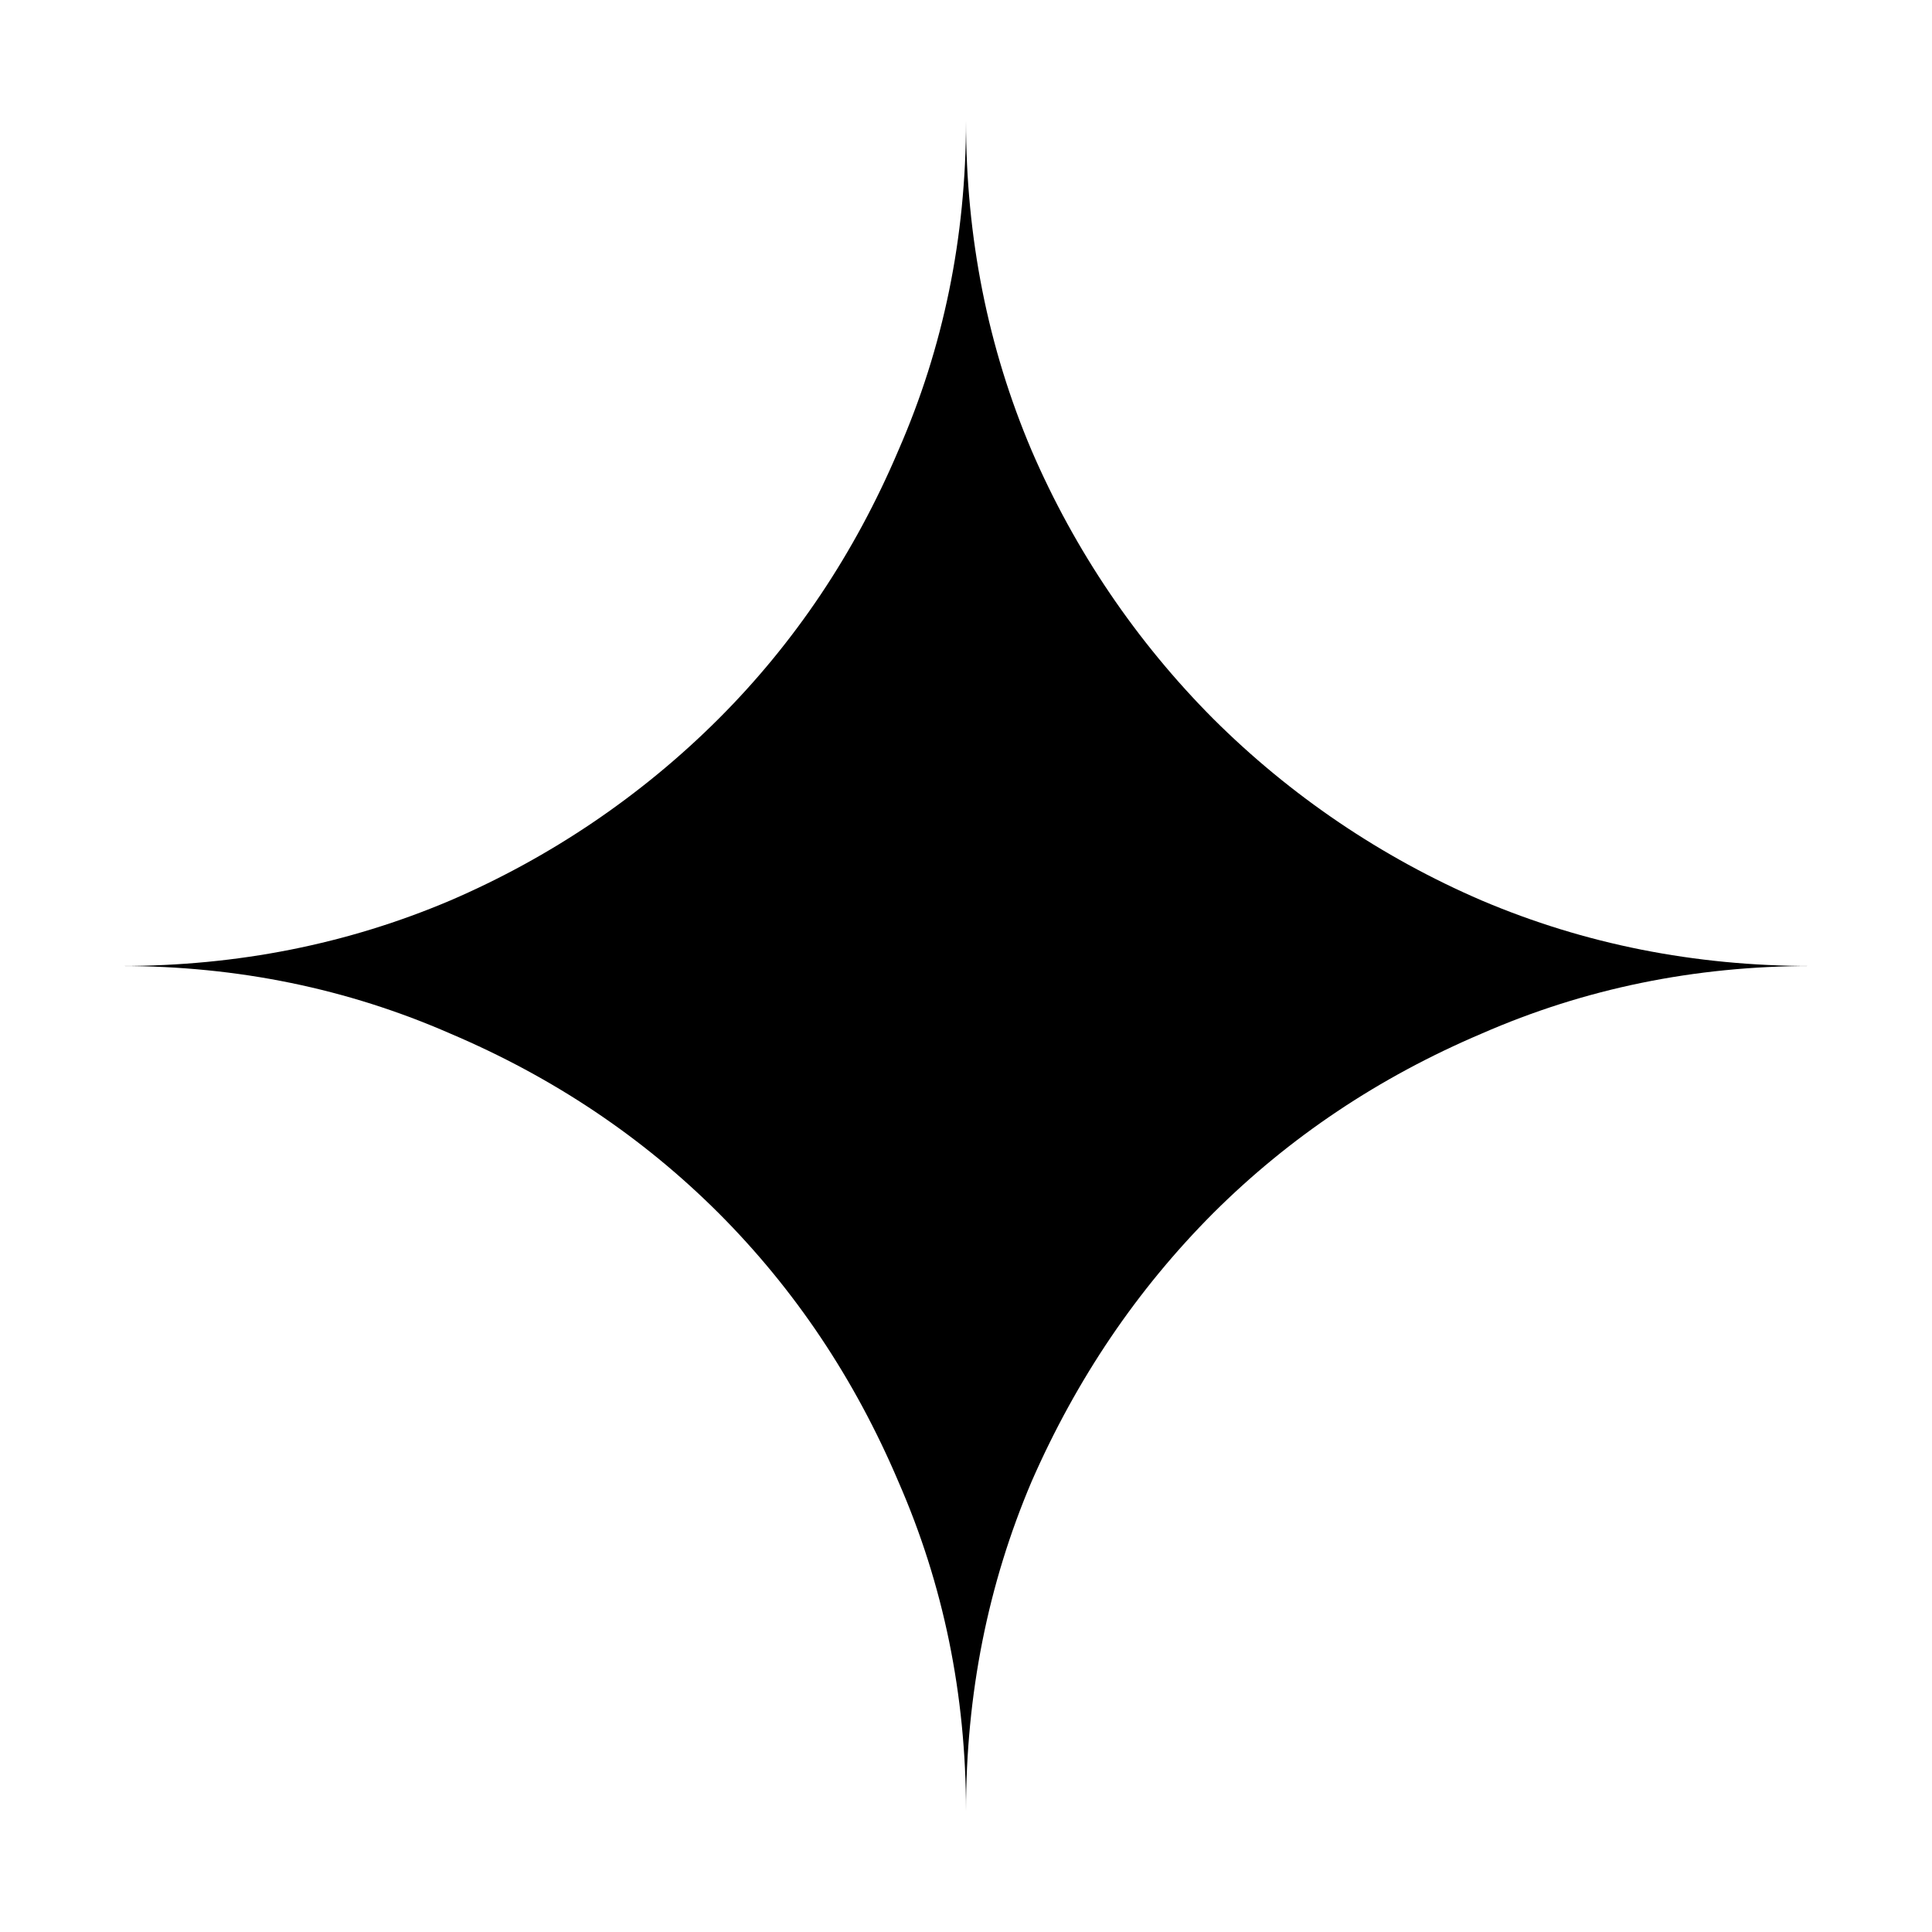
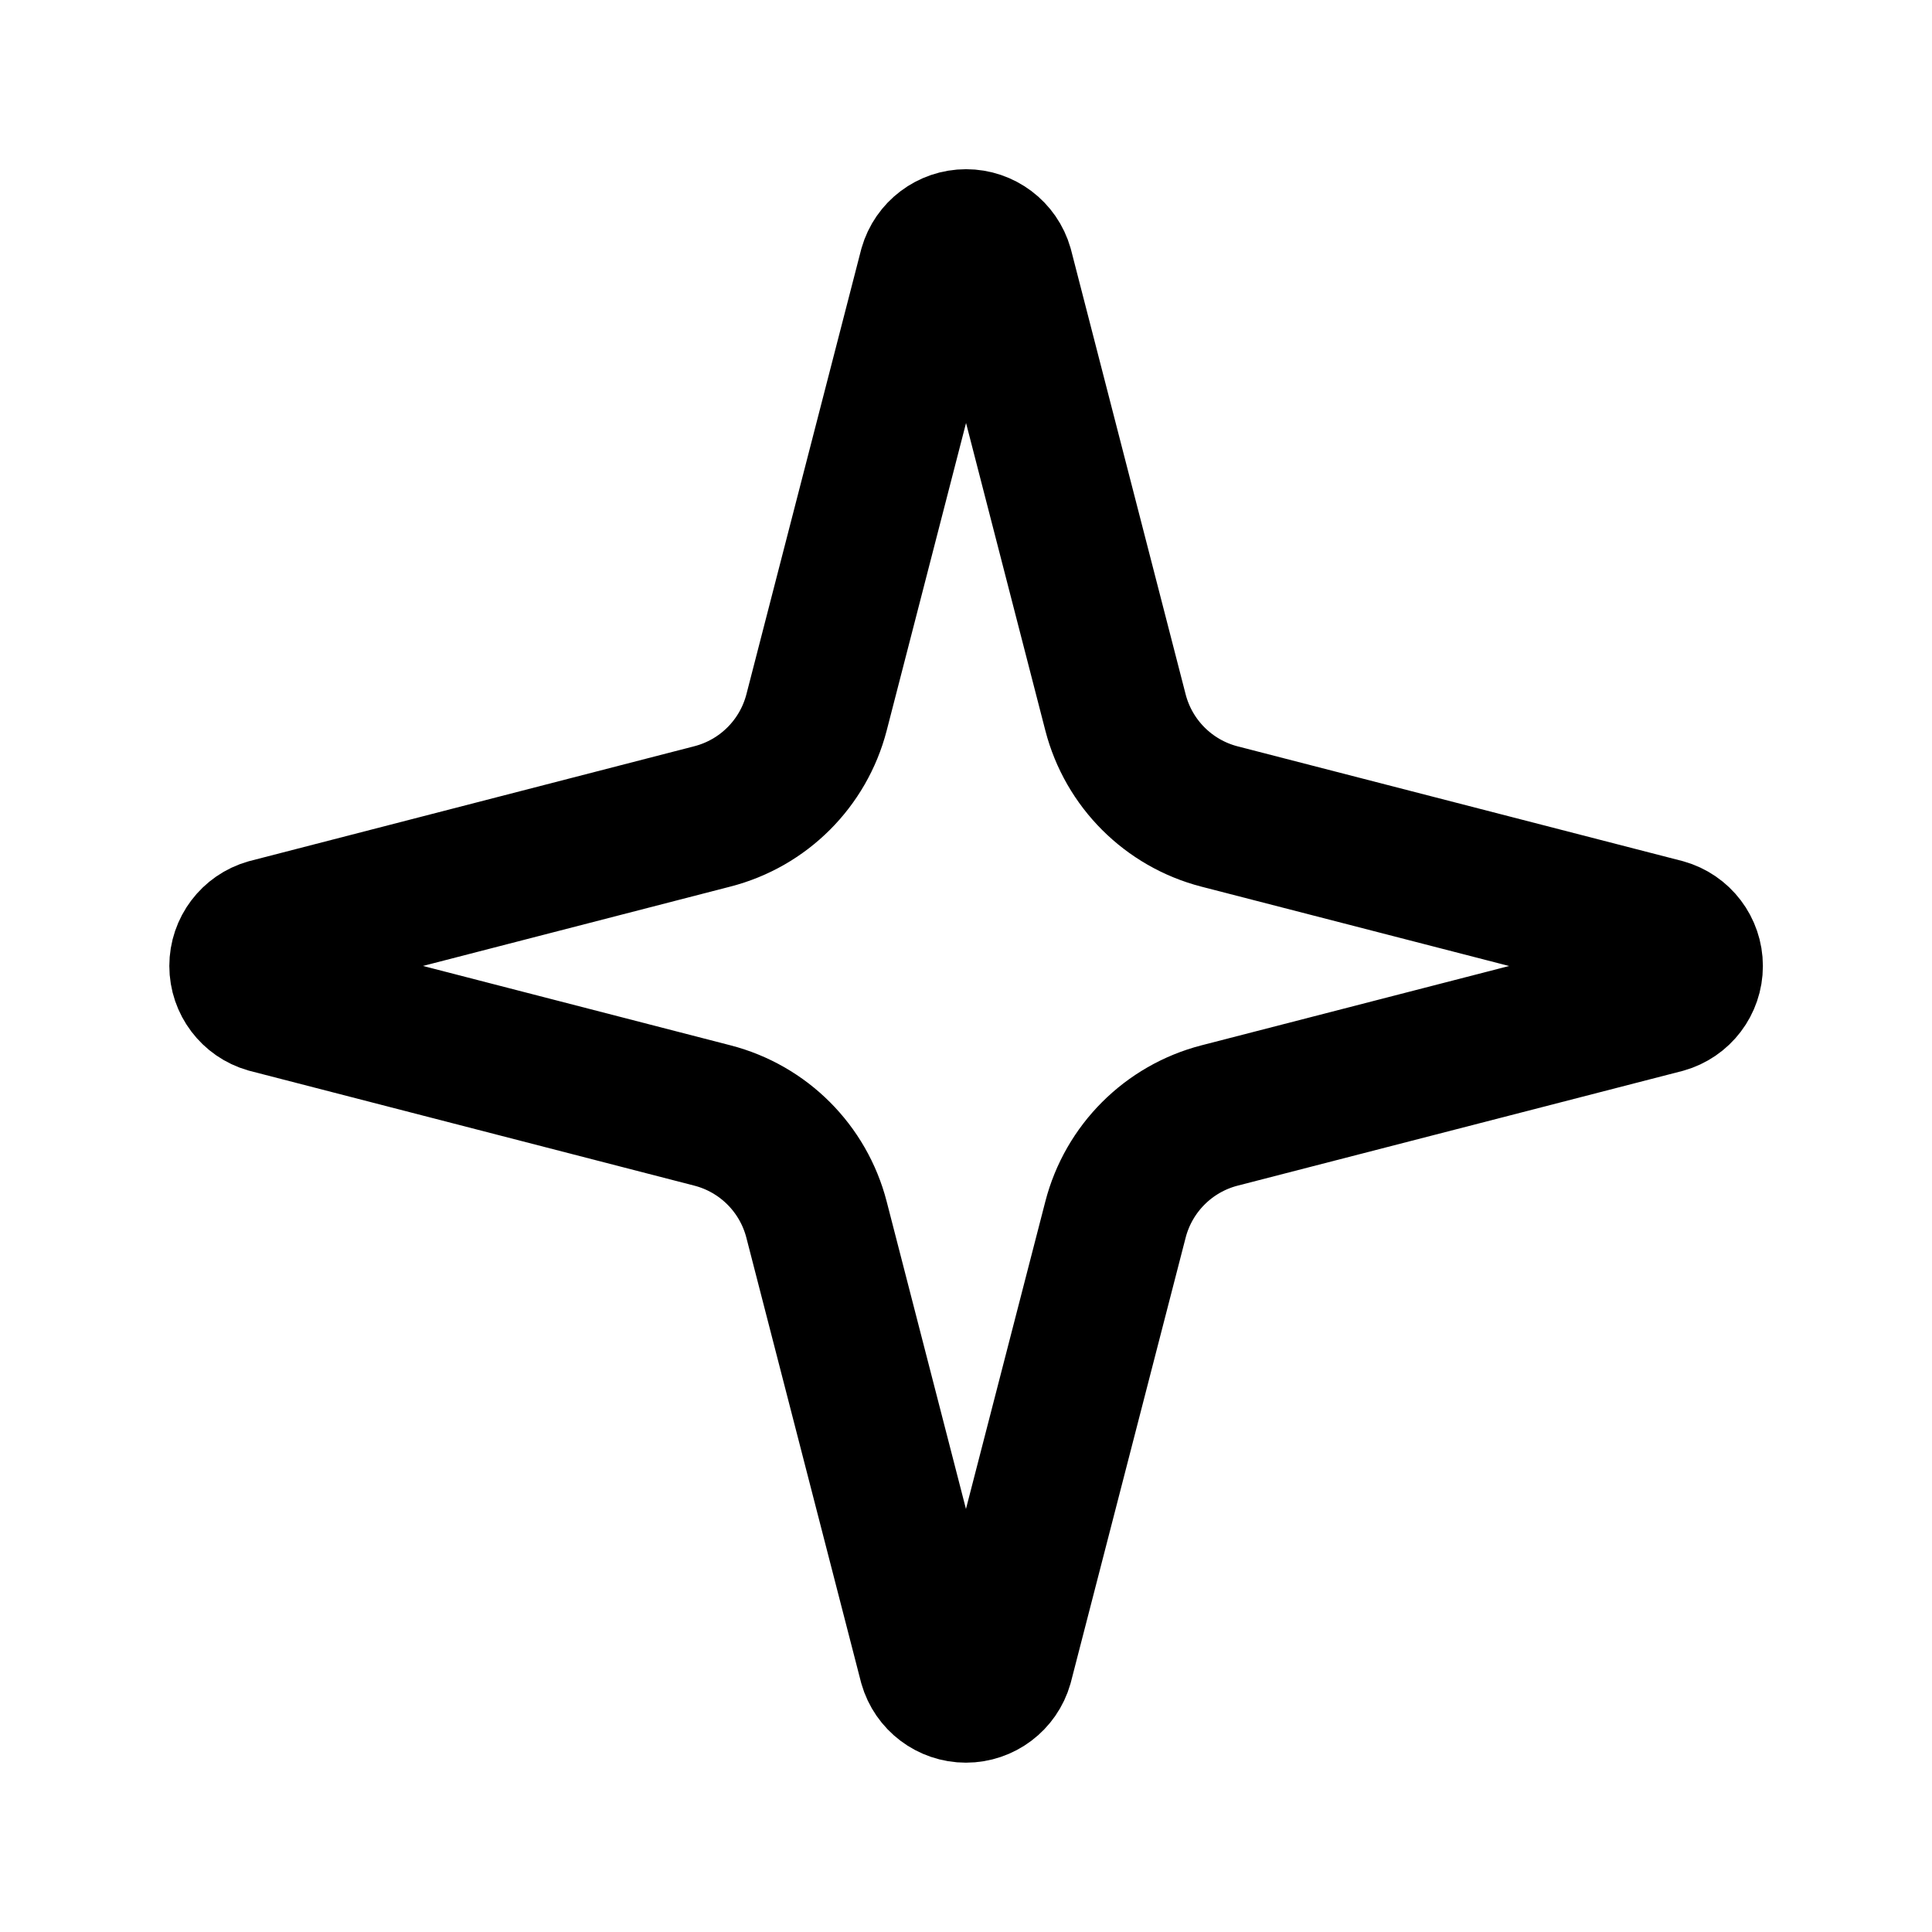
- <svg xmlns="http://www.w3.org/2000/svg" width="16" height="16" viewBox="0 0 16 16" fill="none">
-   <path d="M7.44 12.27C7.813 13.122 8 14.032 8 15C8 14.032 8.181 13.122 8.543 12.27C8.916 11.418 9.418 10.678 10.047 10.047C10.678 9.418 11.418 8.922 12.27 8.56C13.122 8.187 14.032 8 15 8C14.032 8 13.122 7.819 12.27 7.457C11.441 7.1 10.687 6.59 10.047 5.952C9.411 5.313 8.9 4.559 8.543 3.73C8.181 2.878 8 1.968 8 1C8 1.968 7.813 2.878 7.44 3.73C7.078 4.582 6.582 5.322 5.952 5.952C5.313 6.59 4.559 7.1 3.73 7.457C2.878 7.819 1.968 8 1 8C1.968 8 2.878 8.187 3.73 8.56C4.582 8.922 5.322 9.418 5.952 10.047C6.582 10.678 7.078 11.418 7.44 12.27Z" fill="black" />
+ <svg xmlns="http://www.w3.org/2000/svg" width="16" height="16" fill="none">
+   <path stroke="#000" stroke-linecap="round" stroke-linejoin="round" stroke-width="1.2" d="M6.762 10.1a1.2 1.2 0 0 0-.862-.862l-3.68-.95a.3.3 0 0 1 0-.577l3.68-.95a1.2 1.2 0 0 0 .862-.86l.95-3.682a.3.3 0 0 1 .577 0L9.238 5.9a1.2 1.2 0 0 0 .862.862l3.68.949a.3.3 0 0 1 0 .578l-3.68.949a1.2 1.2 0 0 0-.862.862l-.95 3.68a.3.3 0 0 1-.577 0l-.949-3.68Z" />
</svg>
